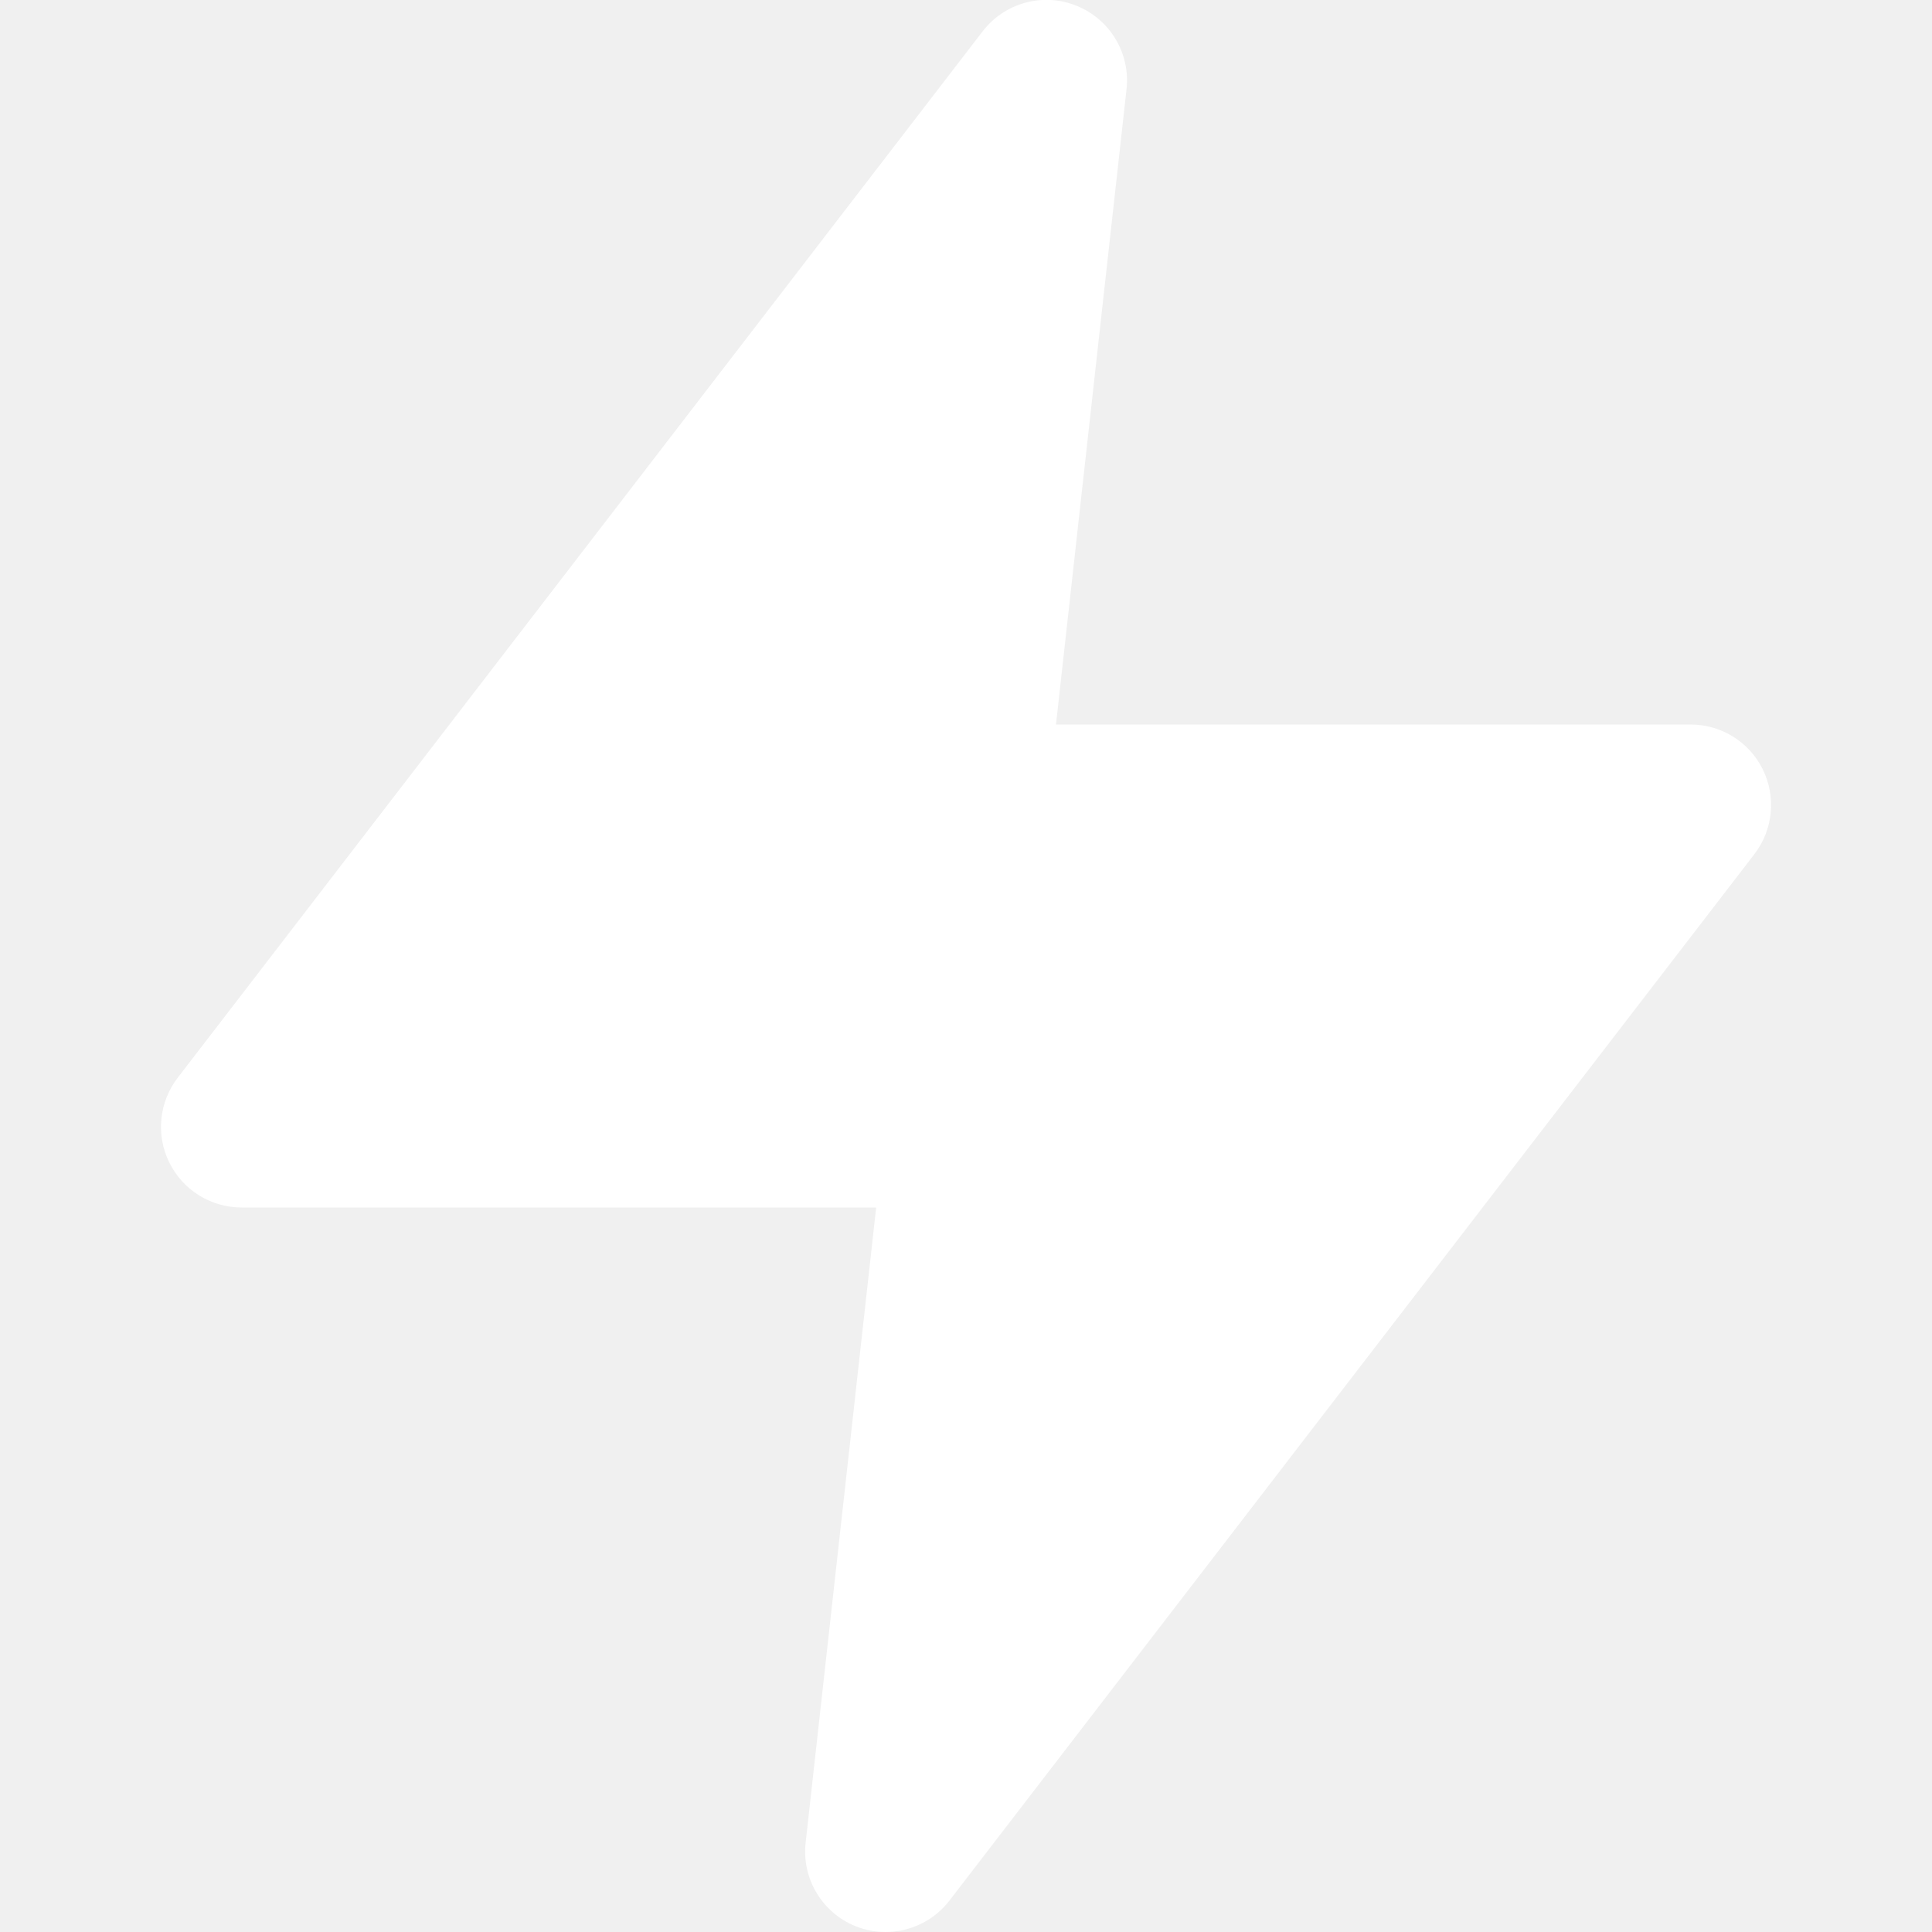
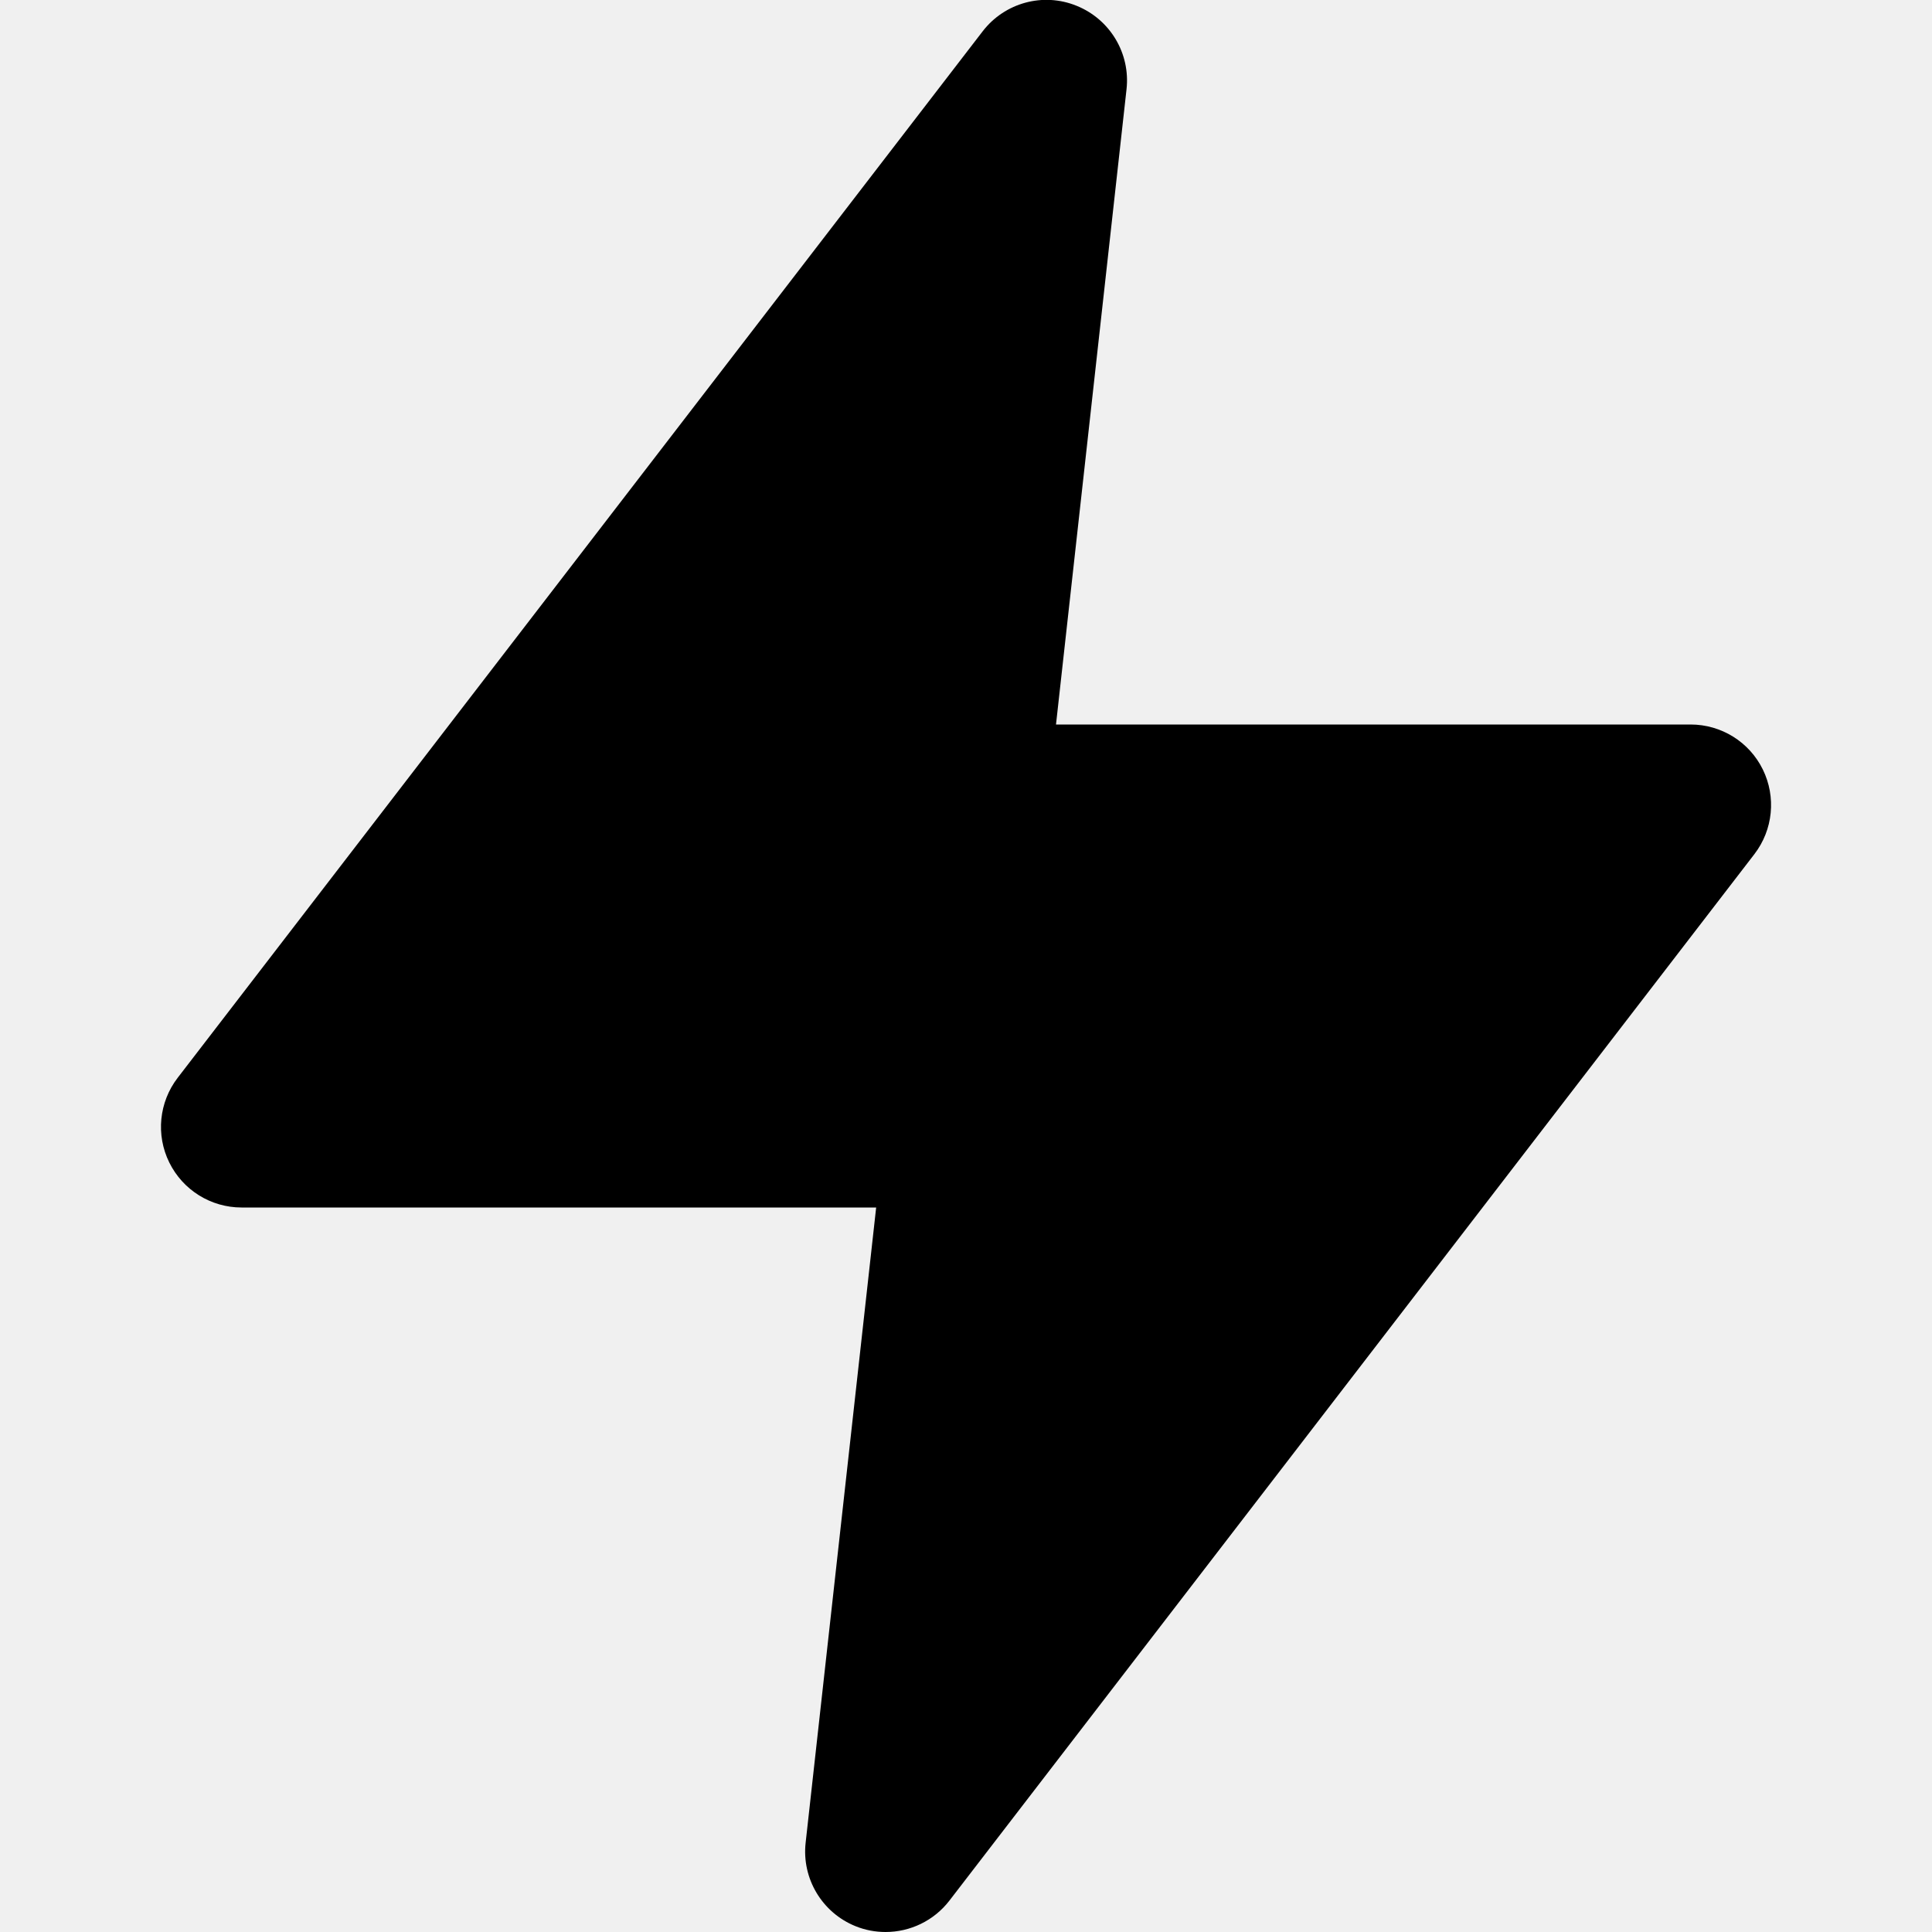
- <svg xmlns="http://www.w3.org/2000/svg" width="24" height="24" viewBox="0 0 24 24" fill="none">
+ <svg xmlns="http://www.w3.org/2000/svg" width="24" height="24" viewBox="0 0 24 24">
  <g clip-path="url(#clip0)">
-     <path d="M21.898 9.558C21.73 9.216 21.382 9 21.001 9H13.118L13.994 1.11C14.044 0.664 13.79 0.24 13.374 0.072C12.957 -0.098 12.48 0.034 12.207 0.389L2.207 13.389C1.975 13.691 1.934 14.099 2.103 14.441C2.272 14.784 2.62 15 3.001 15H10.884L10.008 22.89C9.958 23.336 10.212 23.76 10.628 23.928C10.749 23.977 10.876 24 11.001 24C11.305 24 11.601 23.861 11.794 23.61L21.794 10.61C22.026 10.308 22.066 9.9 21.898 9.558Z" fill="white" />
+     <path d="M21.898 9.558C21.73 9.216 21.382 9 21.001 9H13.118L13.994 1.11C14.044 0.664 13.79 0.24 13.374 0.072C12.957 -0.098 12.48 0.034 12.207 0.389L2.207 13.389C1.975 13.691 1.934 14.099 2.103 14.441C2.272 14.784 2.62 15 3.001 15H10.884L10.008 22.89C9.958 23.336 10.212 23.76 10.628 23.928C10.749 23.977 10.876 24 11.001 24C11.305 24 11.601 23.861 11.794 23.61L21.794 10.61C22.026 10.308 22.066 9.9 21.898 9.558Z" />
  </g>
  <defs>
    <clipPath id="clip0">
-       <rect width="24" height="24" fill="white" />
+       <rect width="24" height="24" />
    </clipPath>
  </defs>
</svg>
